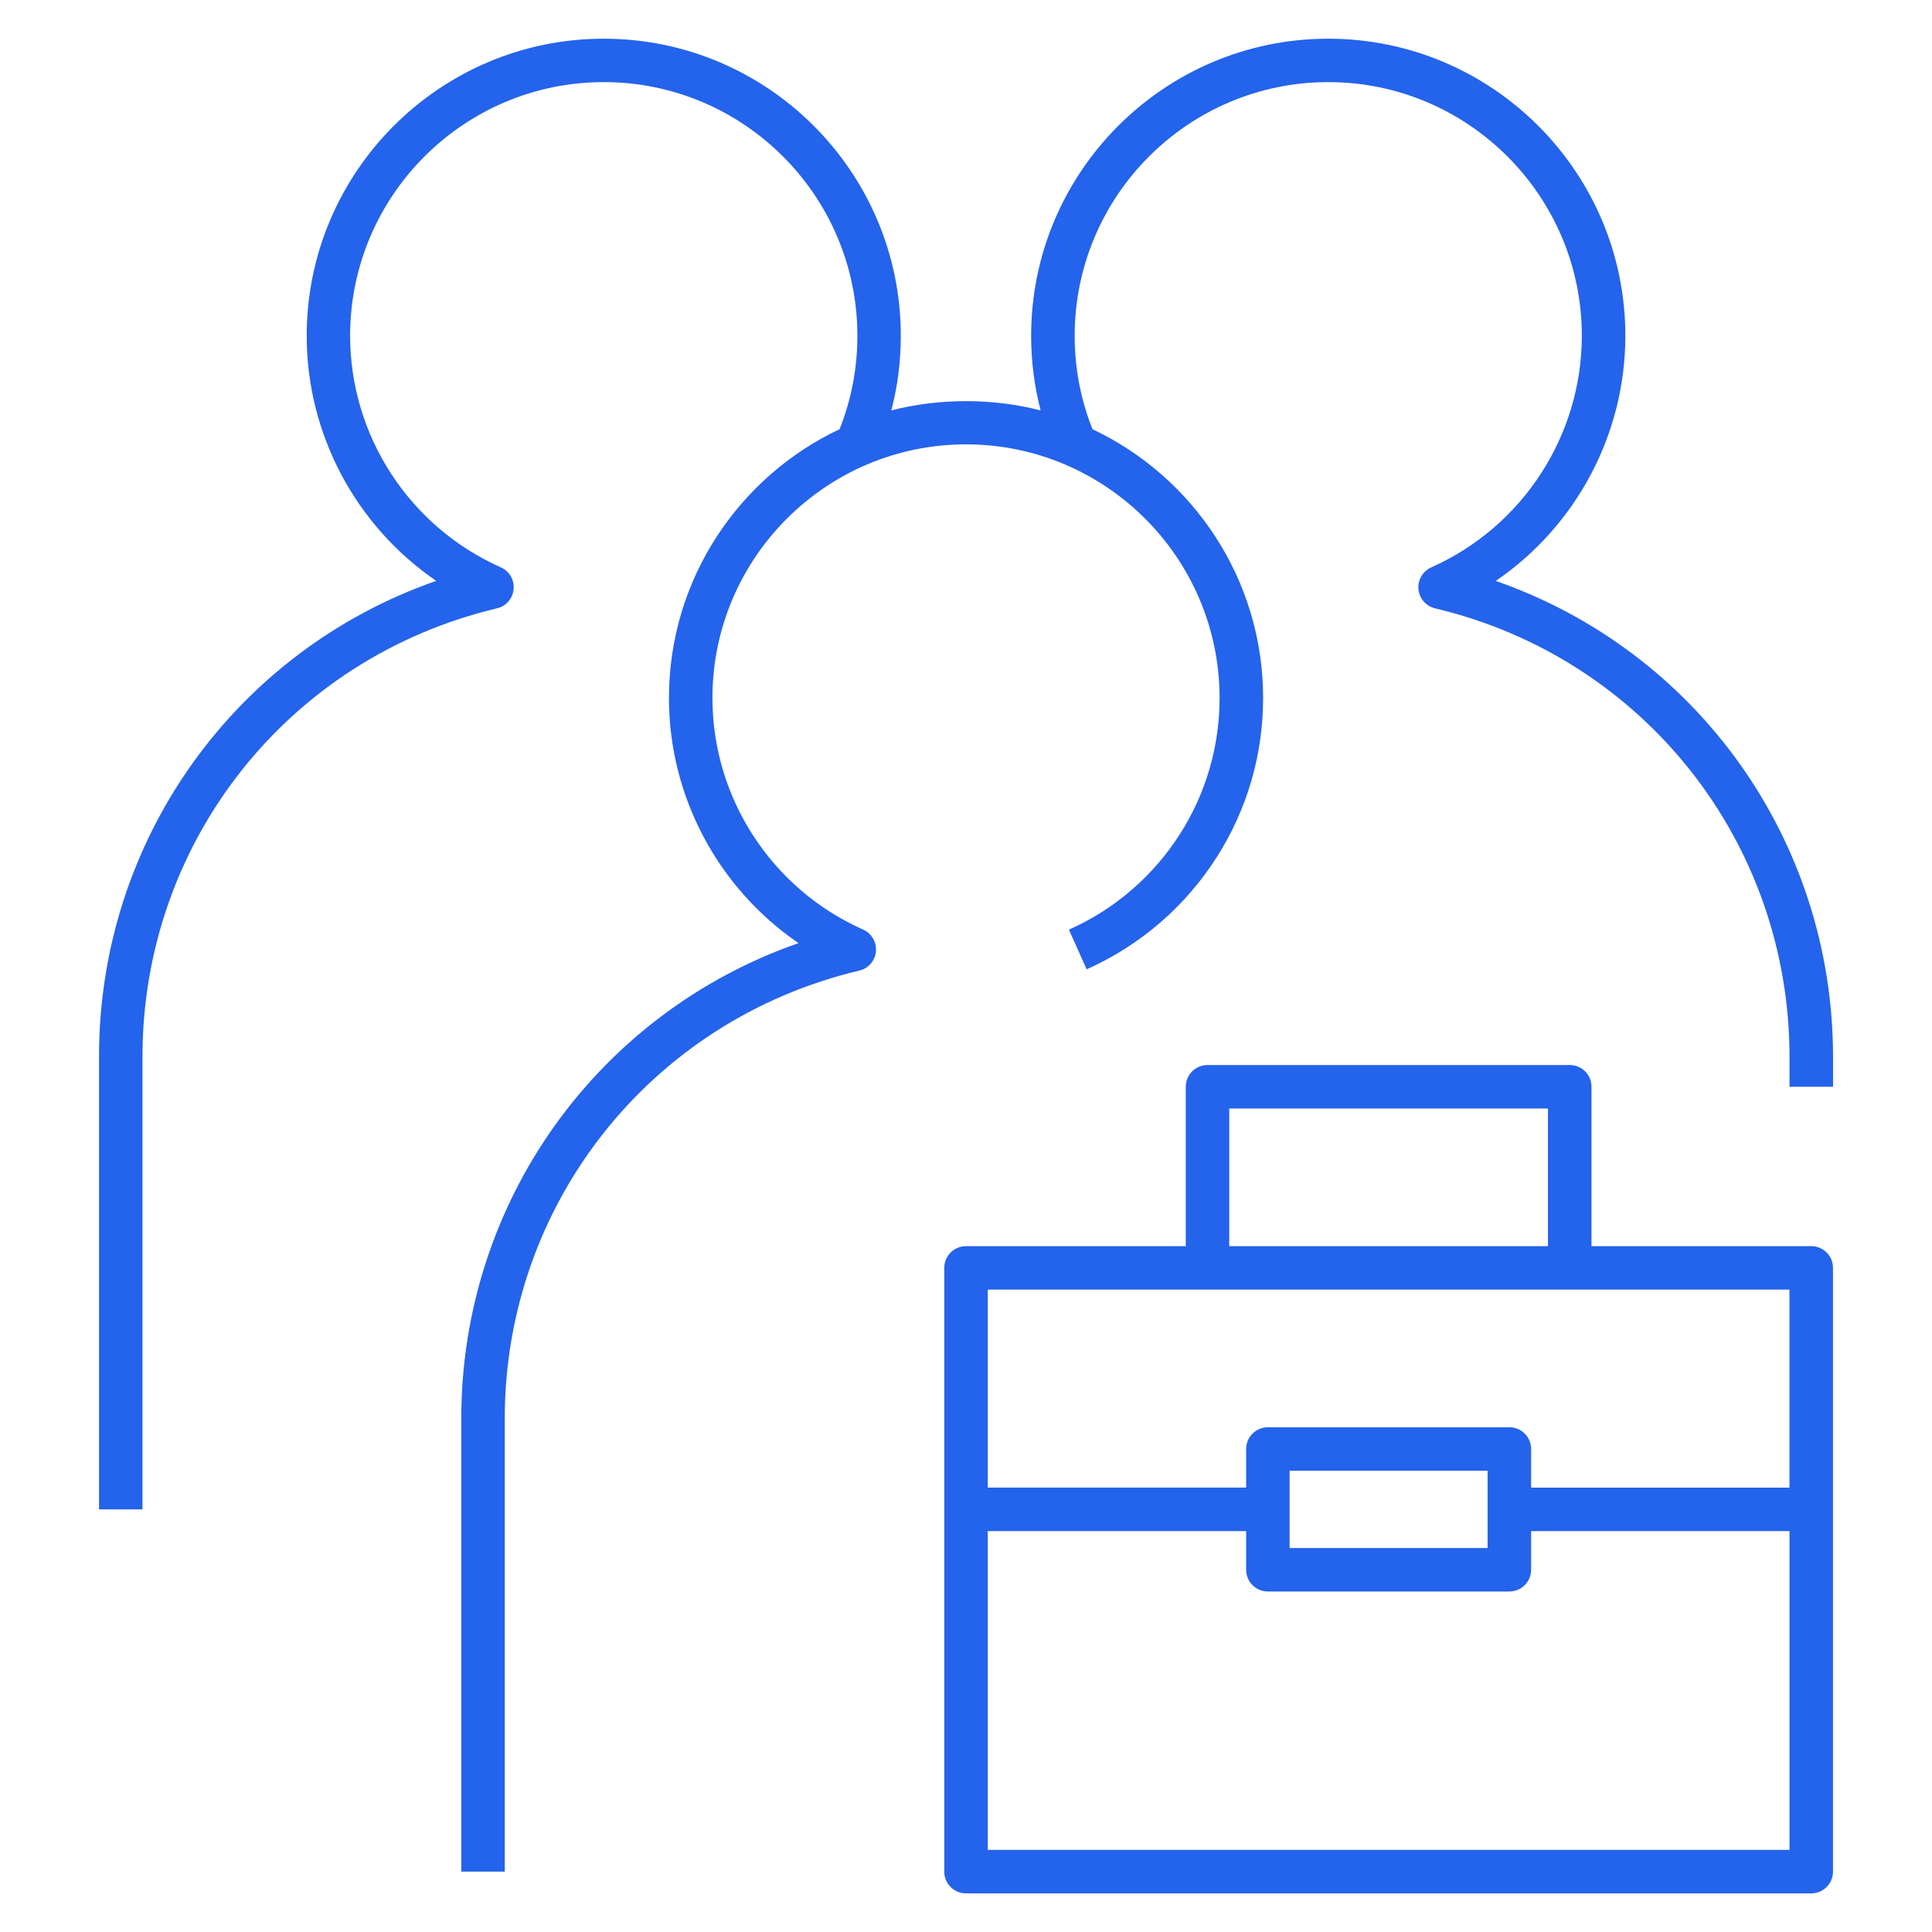
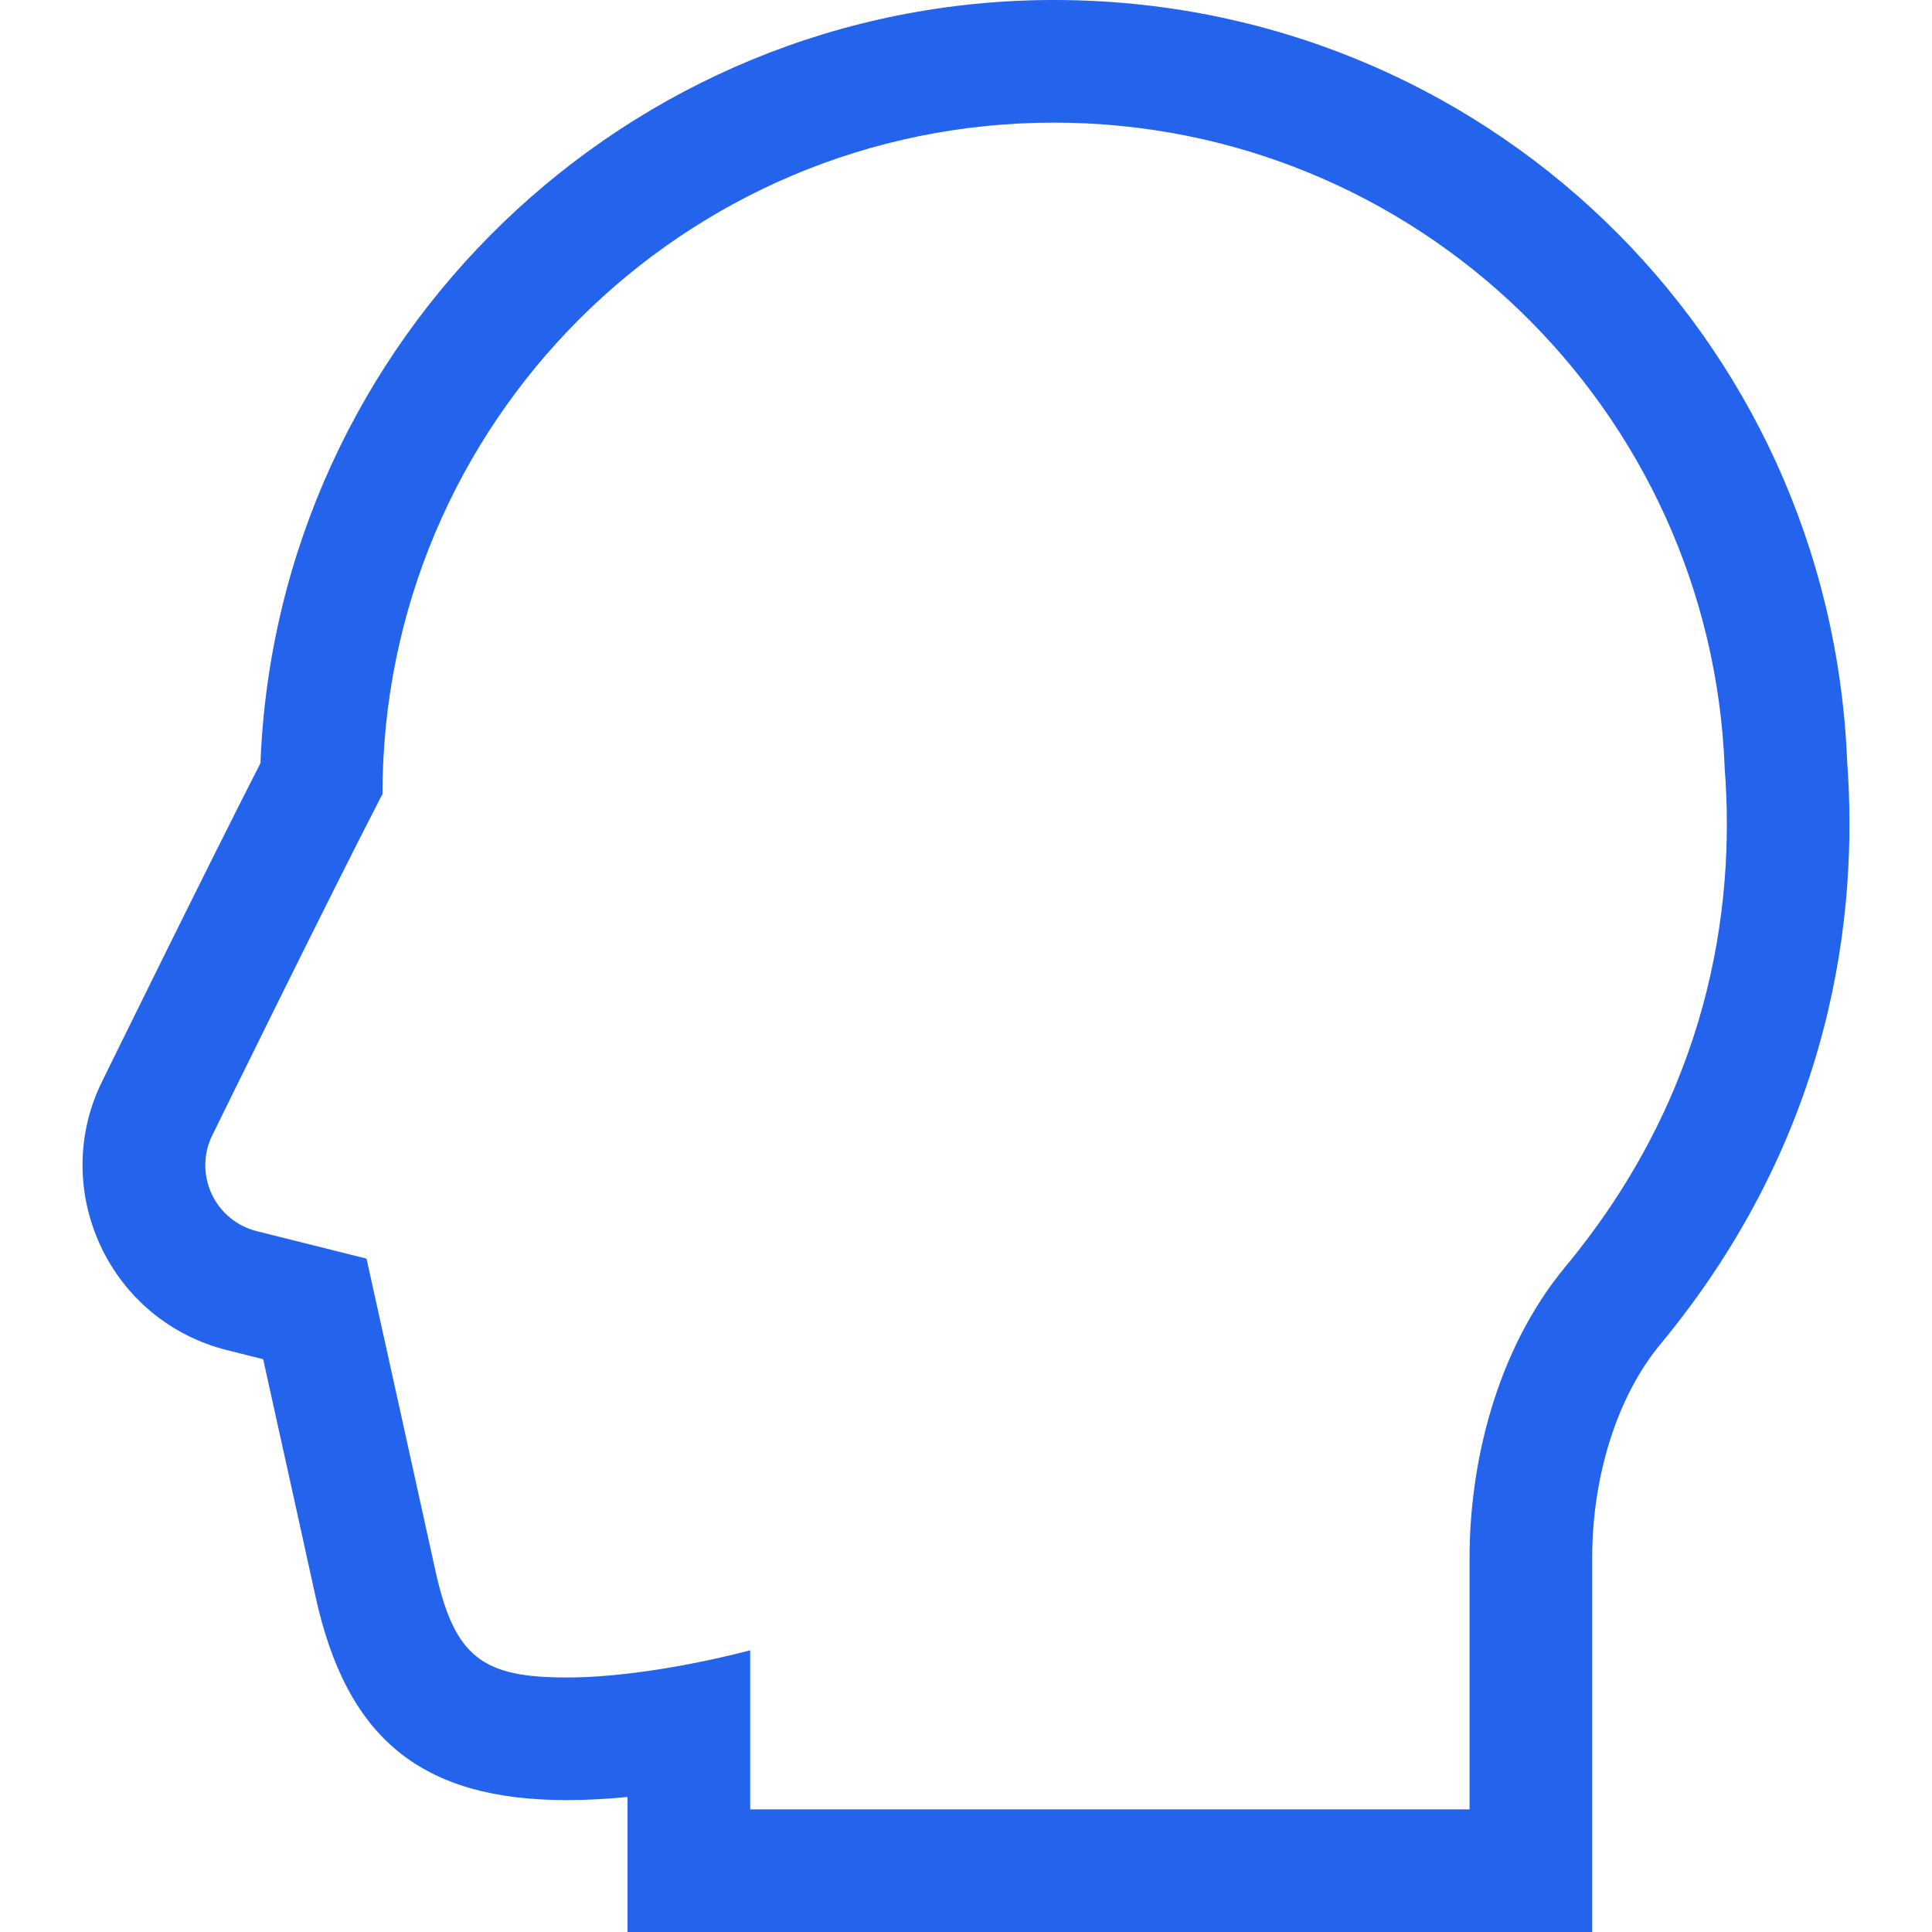
- <svg xmlns="http://www.w3.org/2000/svg" fill="#2463eb" version="1.1" id="Layer_1" viewBox="0 0 32 32" xml:space="preserve" width="800px" height="800px">
+ <svg xmlns="http://www.w3.org/2000/svg" height="800px" width="800px" version="1.1" id="_x32_" viewBox="0 0 512 512" xml:space="preserve" fill="#2463eb" stroke="#2463eb" stroke-width="0.005">
  <g id="SVGRepo_bgCarrier" stroke-width="0" />
  <g id="SVGRepo_tracerCarrier" stroke-linecap="round" stroke-linejoin="round" />
  <g id="SVGRepo_iconCarrier">
-     <path id="professional--marketplace_1_" d="M30,31.36H16c-0.199,0-0.36-0.161-0.36-0.36V21c0-0.199,0.161-0.36,0.36-0.36h3.64V18 c0-0.199,0.161-0.36,0.36-0.36h6c0.199,0,0.36,0.161,0.36,0.36v2.64H30c0.199,0,0.36,0.161,0.36,0.36v10 C30.36,31.199,30.199,31.36,30,31.36z M16.36,30.64h13.28v-5.28h-4.28V26c0,0.199-0.161,0.36-0.36,0.36h-4 c-0.199,0-0.36-0.161-0.36-0.36v-0.64h-4.28C16.36,25.36,16.36,30.64,16.36,30.64z M21.36,25.64h3.279v-1.28H21.36V25.64z M25.36,24.64h4.279v-3.28H16.36v3.279h4.28V24c0-0.199,0.161-0.36,0.36-0.36h4c0.199,0,0.36,0.161,0.36,0.36 C25.36,24,25.36,24.64,25.36,24.64z M20.36,20.64h5.279v-2.28H20.36V20.64z M8.36,31H7.64v-7.5c0-3.592,2.257-6.718,5.586-7.879 c-1.326-0.907-2.146-2.421-2.146-4.06c0-1.964,1.157-3.664,2.826-4.452c0.196-0.492,0.295-1.012,0.295-1.548 c0-2.316-1.884-4.201-4.201-4.201S5.799,3.244,5.799,5.561c0,1.655,0.98,3.162,2.496,3.836C8.437,9.46,8.522,9.606,8.507,9.76 c-0.014,0.153-0.125,0.281-0.275,0.316C4.774,10.896,2.36,13.949,2.36,17.5V25H1.64v-7.5c0-3.592,2.257-6.718,5.585-7.879 C5.899,8.714,5.08,7.2,5.08,5.561c0-2.713,2.207-4.92,4.92-4.92s4.92,2.207,4.92,4.92c0,0.422-0.052,0.835-0.157,1.237 c0.79-0.205,1.683-0.205,2.473,0c-0.104-0.401-0.157-0.815-0.157-1.237c0-2.713,2.208-4.92,4.921-4.92s4.921,2.207,4.921,4.92 c0,1.639-0.82,3.154-2.146,4.061c3.329,1.162,5.586,4.291,5.586,7.887V18H29.64v-0.492c0-3.556-2.414-6.612-5.871-7.432 c-0.15-0.036-0.261-0.163-0.275-0.316c-0.015-0.154,0.071-0.3,0.212-0.362C25.221,8.722,26.2,7.216,26.2,5.561 c0-2.316-1.884-4.201-4.2-4.201s-4.2,1.884-4.2,4.201c0,0.536,0.099,1.056,0.295,1.548c1.669,0.789,2.826,2.488,2.826,4.452 c0,0.937-0.265,1.848-0.766,2.633c-0.522,0.821-1.269,1.465-2.157,1.861l-0.293-0.657c0.76-0.338,1.396-0.888,1.843-1.59 c0.427-0.671,0.652-1.447,0.652-2.247c0-2.316-1.884-4.201-4.2-4.201s-4.2,1.884-4.2,4.201c0,1.656,0.98,3.162,2.496,3.836 c0.141,0.063,0.226,0.209,0.212,0.363c-0.014,0.153-0.125,0.281-0.275,0.316c-3.458,0.82-5.873,3.872-5.873,7.424 C8.36,23.5,8.36,31,8.36,31z" />
-     <rect id="_Transparent_Rectangle" style="fill:none;" width="32" height="32" />
+     <style type="text/css"> .st0{fill:#2463eb;} </style>
+     <g>
+       <path class="st0" d="M489.518,201.801C484.932,88.594,392.72,0,279.307,0C166.021,0,73.349,89.983,69.024,202.237 c-14.52,28.421-40.694,81.771-41.892,84.215c-6.784,13.536-7.038,29.476-0.588,43.479c6.427,13.965,18.678,24.129,33.61,27.865 l9.585,2.404c4.65,20.986,11.639,52.62,13.83,62.673c8.252,37.973,28.199,54.176,66.696,54.176c5.331,0,10.759-0.318,16.043-0.834 v3.285V512h32.499h190.645h32.499v-32.499v-66.719c0-21.74,6.712-42.822,17.947-56.389 C486.162,300.559,492.462,241.623,489.518,201.801z M414.872,335.66c-18.772,22.661-25.421,52.962-25.421,77.122v66.719H198.806 v-42.155c0,0-26.295,7.205-48.542,7.205c-22.232,0-29.833-5.094-34.943-28.596c-3.38-15.519-18.194-82.406-18.194-82.406 l-29.079-7.276c-5.292-1.324-9.704-4.975-11.989-9.942c-2.285-4.958-2.198-10.687,0.246-15.567c0,0,31.801-64.823,45.059-90.356 c0.016-98.258,79.677-177.911,177.943-177.911c95.997,0,174.189,76.034,177.76,171.158 C459.963,241.362,452.624,290.102,414.872,335.66z" />
+     </g>
  </g>
</svg>
